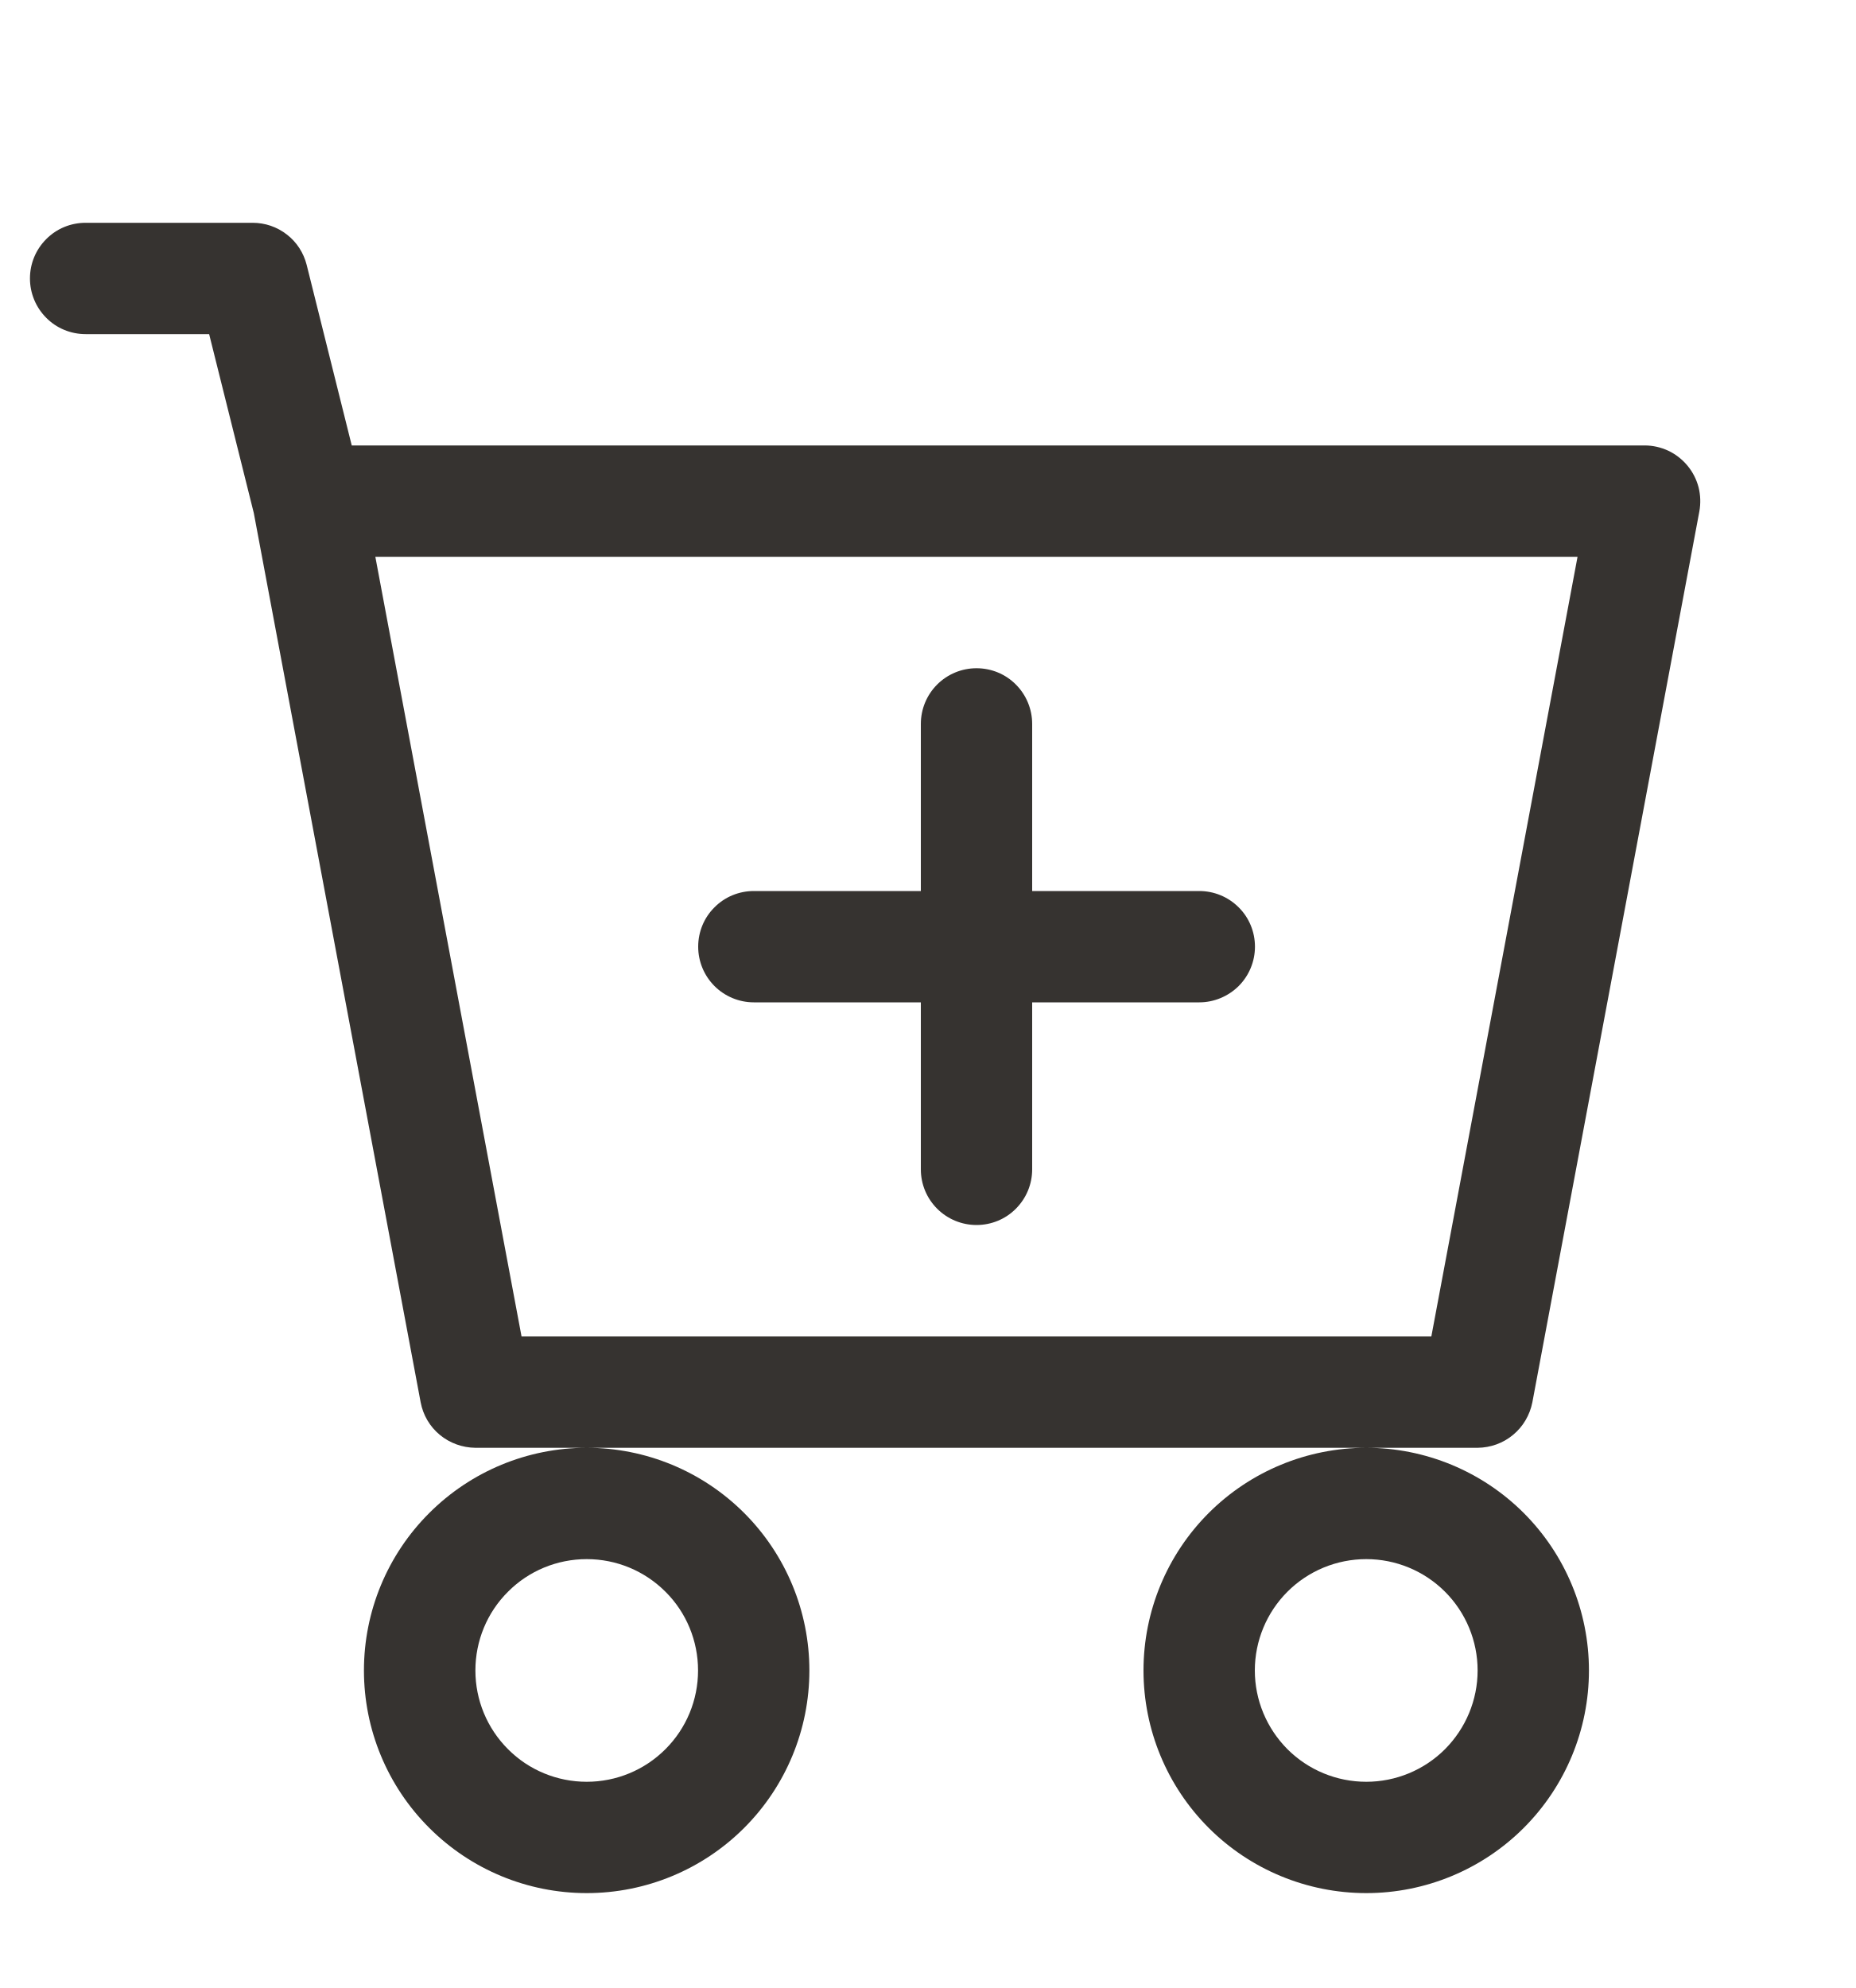
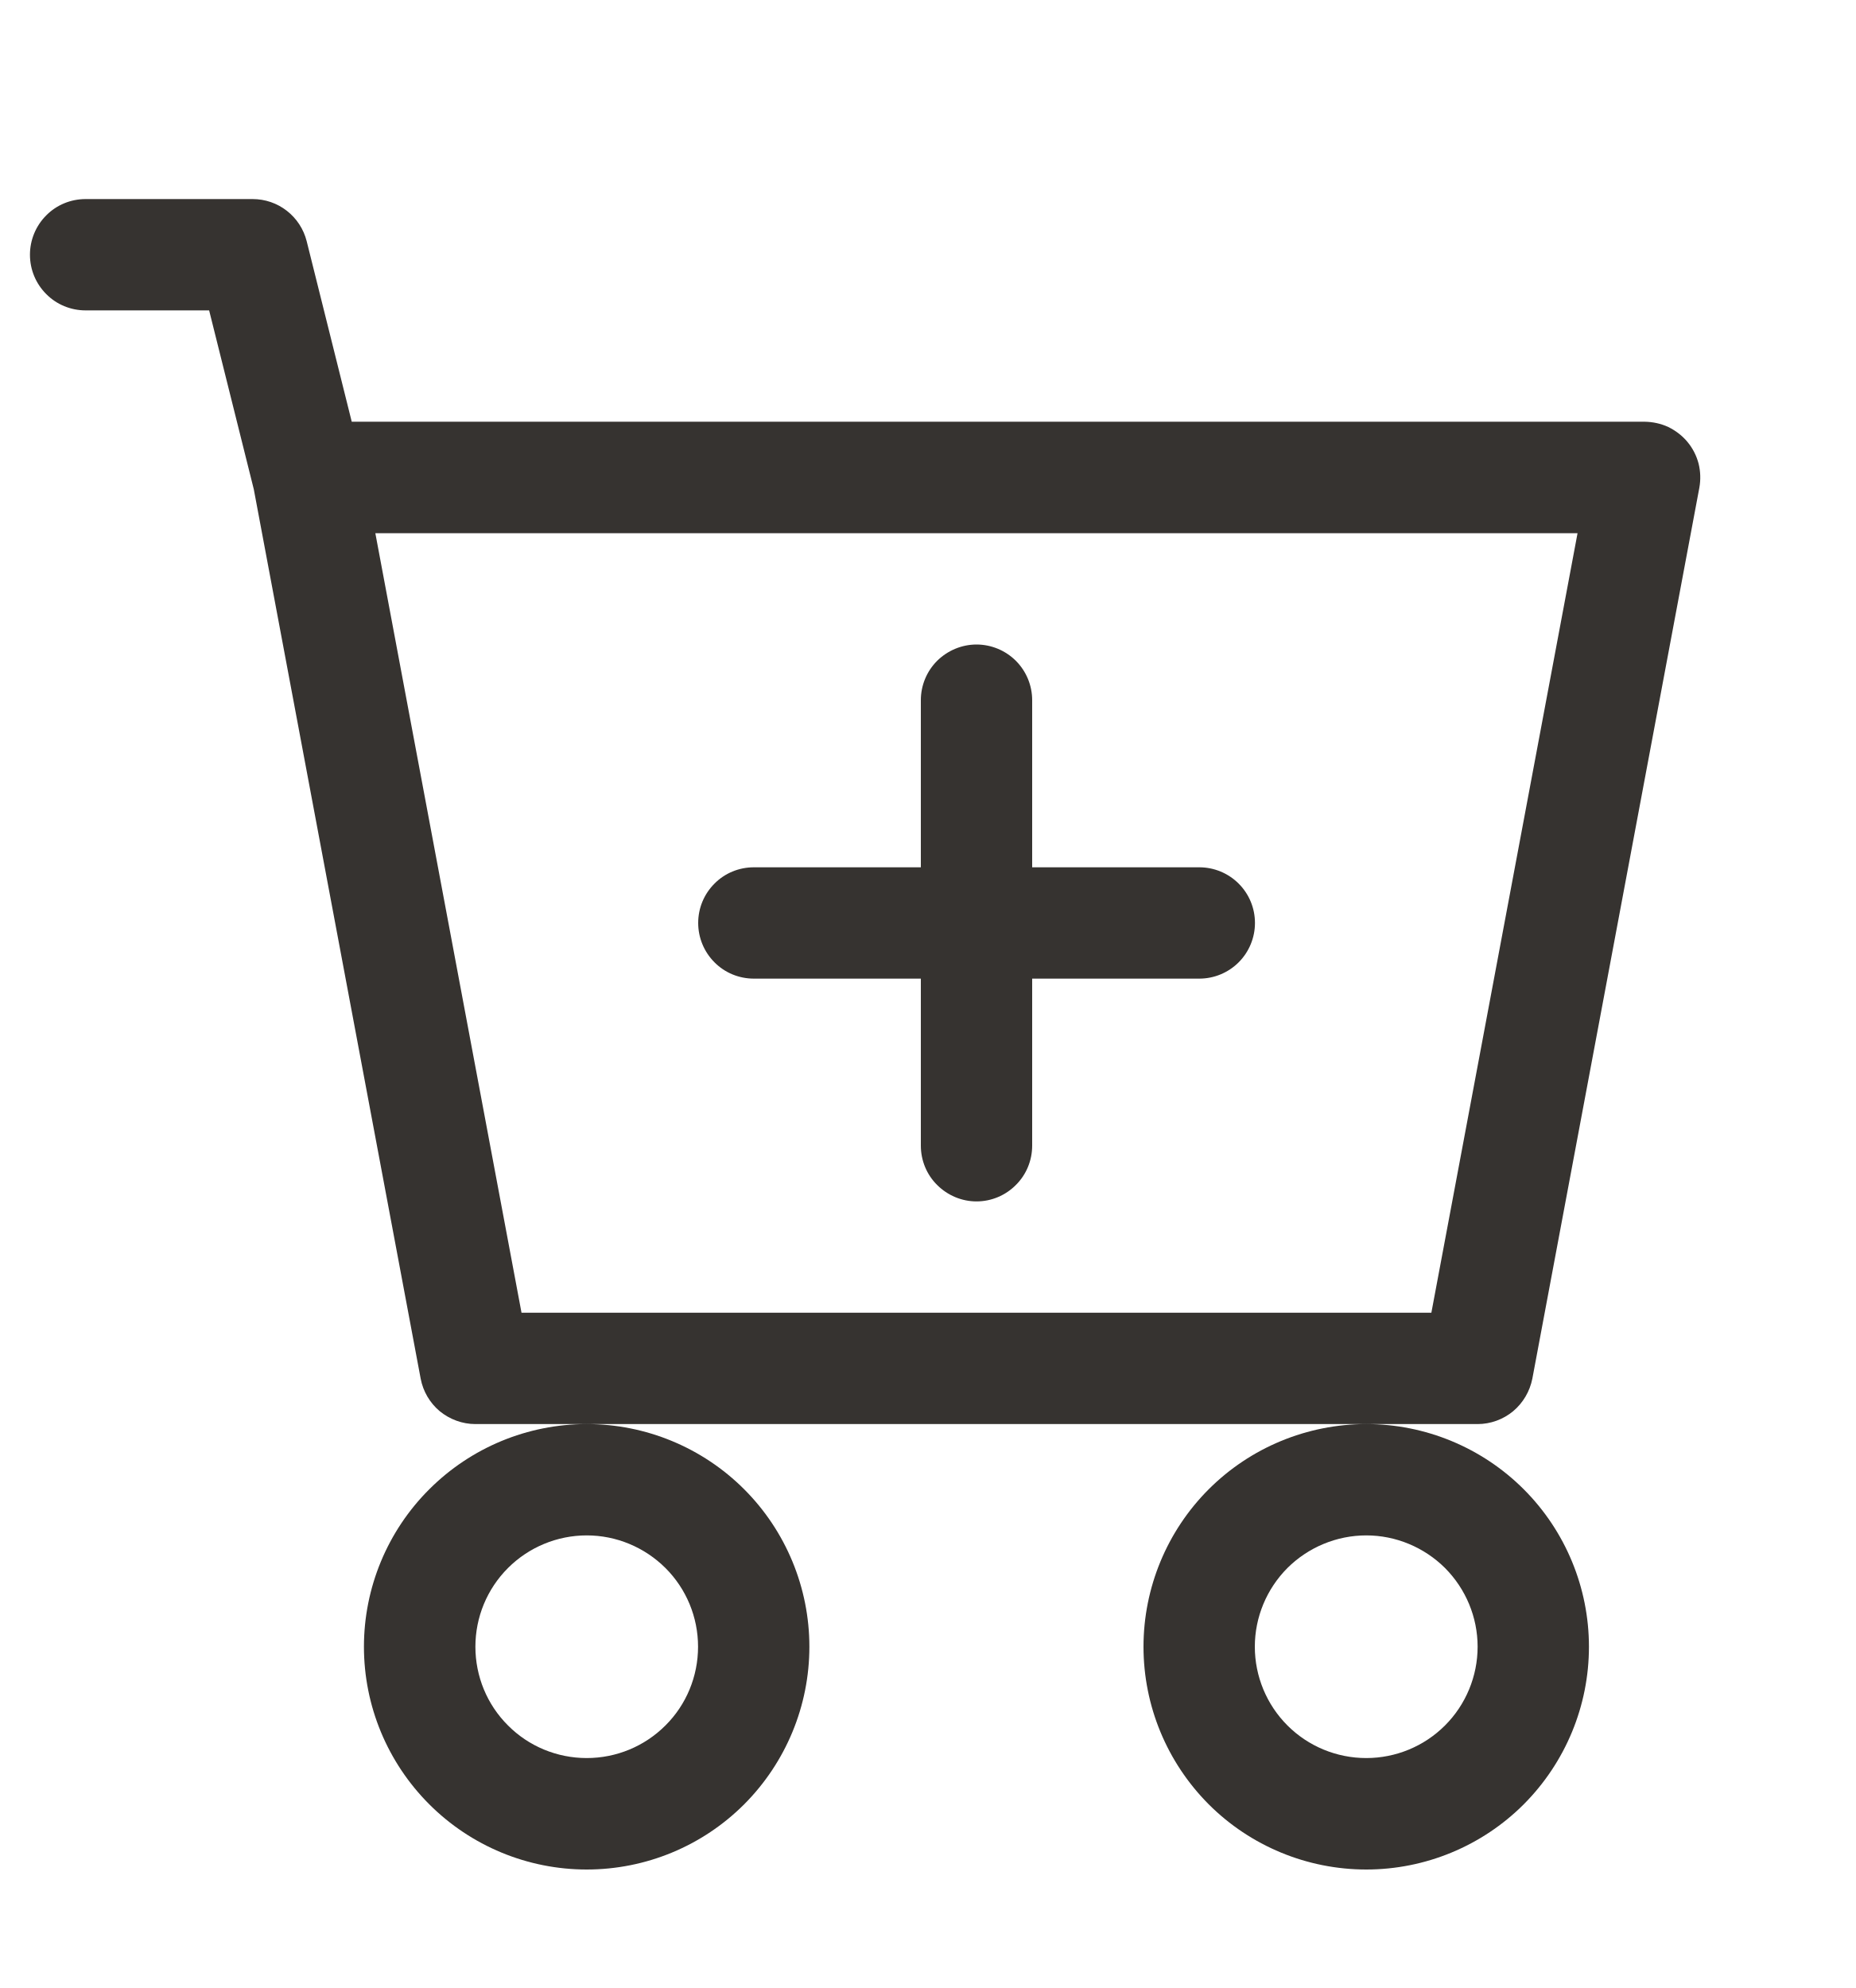
<svg xmlns="http://www.w3.org/2000/svg" width="14" height="15" viewBox="0 0 14 15" fill="none">
-   <path d="M7.788 5.462C7.788 5.351 7.744 5.244 7.665 5.165C7.587 5.086 7.48 5.042 7.368 5.042C7.257 5.042 7.15 5.086 7.071 5.165C6.992 5.244 6.948 5.351 6.948 5.462V6.723H5.688C5.576 6.723 5.469 6.767 5.391 6.846C5.312 6.924 5.268 7.031 5.268 7.143C5.268 7.254 5.312 7.361 5.391 7.44C5.469 7.518 5.576 7.563 5.688 7.563H6.948V8.823C6.948 8.935 6.992 9.041 7.071 9.12C7.15 9.199 7.257 9.243 7.368 9.243C7.48 9.243 7.587 9.199 7.665 9.12C7.744 9.041 7.788 8.935 7.788 8.823V7.563H9.049C9.16 7.563 9.267 7.518 9.346 7.44C9.425 7.361 9.469 7.254 9.469 7.143C9.469 7.031 9.425 6.924 9.346 6.846C9.267 6.767 9.16 6.723 9.049 6.723H7.788V5.462Z" fill="#363330" />
-   <path d="M0.646 1.681C0.534 1.681 0.427 1.725 0.349 1.804C0.27 1.883 0.226 1.989 0.226 2.101C0.226 2.212 0.27 2.319 0.349 2.398C0.427 2.477 0.534 2.521 0.646 2.521H1.578L1.915 3.871L3.174 10.581C3.192 10.677 3.243 10.764 3.318 10.826C3.394 10.889 3.489 10.923 3.587 10.924H4.427C3.981 10.924 3.554 11.101 3.239 11.416C2.923 11.731 2.746 12.158 2.746 12.604C2.746 13.05 2.923 13.477 3.239 13.792C3.554 14.107 3.981 14.284 4.427 14.284C4.873 14.284 5.3 14.107 5.615 13.792C5.93 13.477 6.107 13.05 6.107 12.604C6.107 12.158 5.93 11.731 5.615 11.416C5.3 11.101 4.873 10.924 4.427 10.924H10.309C9.863 10.924 9.435 11.101 9.12 11.416C8.805 11.731 8.628 12.158 8.628 12.604C8.628 13.05 8.805 13.477 9.12 13.792C9.435 14.107 9.863 14.284 10.309 14.284C10.754 14.284 11.182 14.107 11.497 13.792C11.812 13.477 11.989 13.05 11.989 12.604C11.989 12.158 11.812 11.731 11.497 11.416C11.182 11.101 10.754 10.924 10.309 10.924H11.149C11.247 10.923 11.342 10.889 11.417 10.826C11.492 10.764 11.543 10.677 11.562 10.581L12.822 3.859C12.833 3.798 12.831 3.736 12.816 3.676C12.8 3.616 12.772 3.561 12.732 3.513C12.693 3.466 12.643 3.427 12.588 3.401C12.532 3.375 12.471 3.361 12.409 3.361H2.654L2.314 1.999C2.291 1.908 2.239 1.827 2.165 1.77C2.091 1.712 2 1.681 1.906 1.681H0.646ZM3.935 10.083L2.832 4.201H11.903L10.8 10.083H3.935ZM5.267 12.604C5.267 12.827 5.179 13.04 5.021 13.198C4.863 13.356 4.65 13.444 4.427 13.444C4.204 13.444 3.99 13.356 3.833 13.198C3.675 13.04 3.587 12.827 3.587 12.604C3.587 12.381 3.675 12.167 3.833 12.01C3.99 11.852 4.204 11.764 4.427 11.764C4.65 11.764 4.863 11.852 5.021 12.01C5.179 12.167 5.267 12.381 5.267 12.604ZM11.149 12.604C11.149 12.827 11.06 13.04 10.903 13.198C10.745 13.356 10.531 13.444 10.309 13.444C10.086 13.444 9.872 13.356 9.714 13.198C9.557 13.04 9.468 12.827 9.468 12.604C9.468 12.381 9.557 12.167 9.714 12.01C9.872 11.852 10.086 11.764 10.309 11.764C10.531 11.764 10.745 11.852 10.903 12.01C11.06 12.167 11.149 12.381 11.149 12.604Z" fill="#363330" />
+   <path d="M7.788 5.283C7.788 5.172 7.744 5.065 7.665 4.986C7.587 4.908 7.48 4.863 7.368 4.863C7.257 4.863 7.15 4.908 7.071 4.986C6.992 5.065 6.948 5.172 6.948 5.283V6.544H5.688C5.576 6.544 5.469 6.588 5.391 6.667C5.312 6.746 5.268 6.852 5.268 6.964C5.268 7.075 5.312 7.182 5.391 7.261C5.469 7.34 5.576 7.384 5.688 7.384H6.948V8.644C6.948 8.756 6.992 8.863 7.071 8.941C7.15 9.02 7.257 9.065 7.368 9.065C7.48 9.065 7.587 9.02 7.665 8.941C7.744 8.863 7.788 8.756 7.788 8.644V7.384H9.049C9.16 7.384 9.267 7.34 9.346 7.261C9.425 7.182 9.469 7.075 9.469 6.964C9.469 6.852 9.425 6.746 9.346 6.667C9.267 6.588 9.16 6.544 9.049 6.544H7.788V5.283Z" fill="#363330" />
+   <path d="M0.646 1.502C0.534 1.502 0.427 1.546 0.349 1.625C0.27 1.704 0.226 1.811 0.226 1.922C0.226 2.034 0.27 2.14 0.349 2.219C0.427 2.298 0.534 2.342 0.646 2.342H1.578L1.915 3.692L3.174 10.402C3.192 10.498 3.243 10.585 3.318 10.648C3.394 10.71 3.489 10.745 3.587 10.745H4.427C3.981 10.745 3.554 10.922 3.239 11.237C2.923 11.552 2.746 11.98 2.746 12.425C2.746 12.871 2.923 13.298 3.239 13.614C3.554 13.929 3.981 14.106 4.427 14.106C4.873 14.106 5.3 13.929 5.615 13.614C5.93 13.298 6.107 12.871 6.107 12.425C6.107 11.98 5.93 11.552 5.615 11.237C5.3 10.922 4.873 10.745 4.427 10.745H10.309C9.863 10.745 9.435 10.922 9.12 11.237C8.805 11.552 8.628 11.98 8.628 12.425C8.628 12.871 8.805 13.298 9.12 13.614C9.435 13.929 9.863 14.106 10.309 14.106C10.754 14.106 11.182 13.929 11.497 13.614C11.812 13.298 11.989 12.871 11.989 12.425C11.989 11.98 11.812 11.552 11.497 11.237C11.182 10.922 10.754 10.745 10.309 10.745H11.149C11.247 10.745 11.342 10.71 11.417 10.648C11.492 10.585 11.543 10.498 11.562 10.402L12.822 3.68C12.833 3.619 12.831 3.557 12.816 3.497C12.8 3.437 12.772 3.382 12.732 3.334C12.693 3.287 12.643 3.249 12.588 3.222C12.532 3.196 12.471 3.183 12.409 3.182H2.654L2.314 1.82C2.291 1.729 2.239 1.649 2.165 1.591C2.091 1.533 2 1.502 1.906 1.502H0.646ZM3.935 9.905L2.832 4.023H11.903L10.8 9.905H3.935ZM5.267 12.425C5.267 12.648 5.179 12.862 5.021 13.019C4.863 13.177 4.65 13.265 4.427 13.265C4.204 13.265 3.99 13.177 3.833 13.019C3.675 12.862 3.587 12.648 3.587 12.425C3.587 12.202 3.675 11.989 3.833 11.831C3.99 11.674 4.204 11.585 4.427 11.585C4.65 11.585 4.863 11.674 5.021 11.831C5.179 11.989 5.267 12.202 5.267 12.425ZM11.149 12.425C11.149 12.648 11.06 12.862 10.903 13.019C10.745 13.177 10.531 13.265 10.309 13.265C10.086 13.265 9.872 13.177 9.714 13.019C9.557 12.862 9.468 12.648 9.468 12.425C9.468 12.202 9.557 11.989 9.714 11.831C9.872 11.674 10.086 11.585 10.309 11.585C10.531 11.585 10.745 11.674 10.903 11.831C11.06 11.989 11.149 12.202 11.149 12.425Z" fill="#363330" />
</svg>
